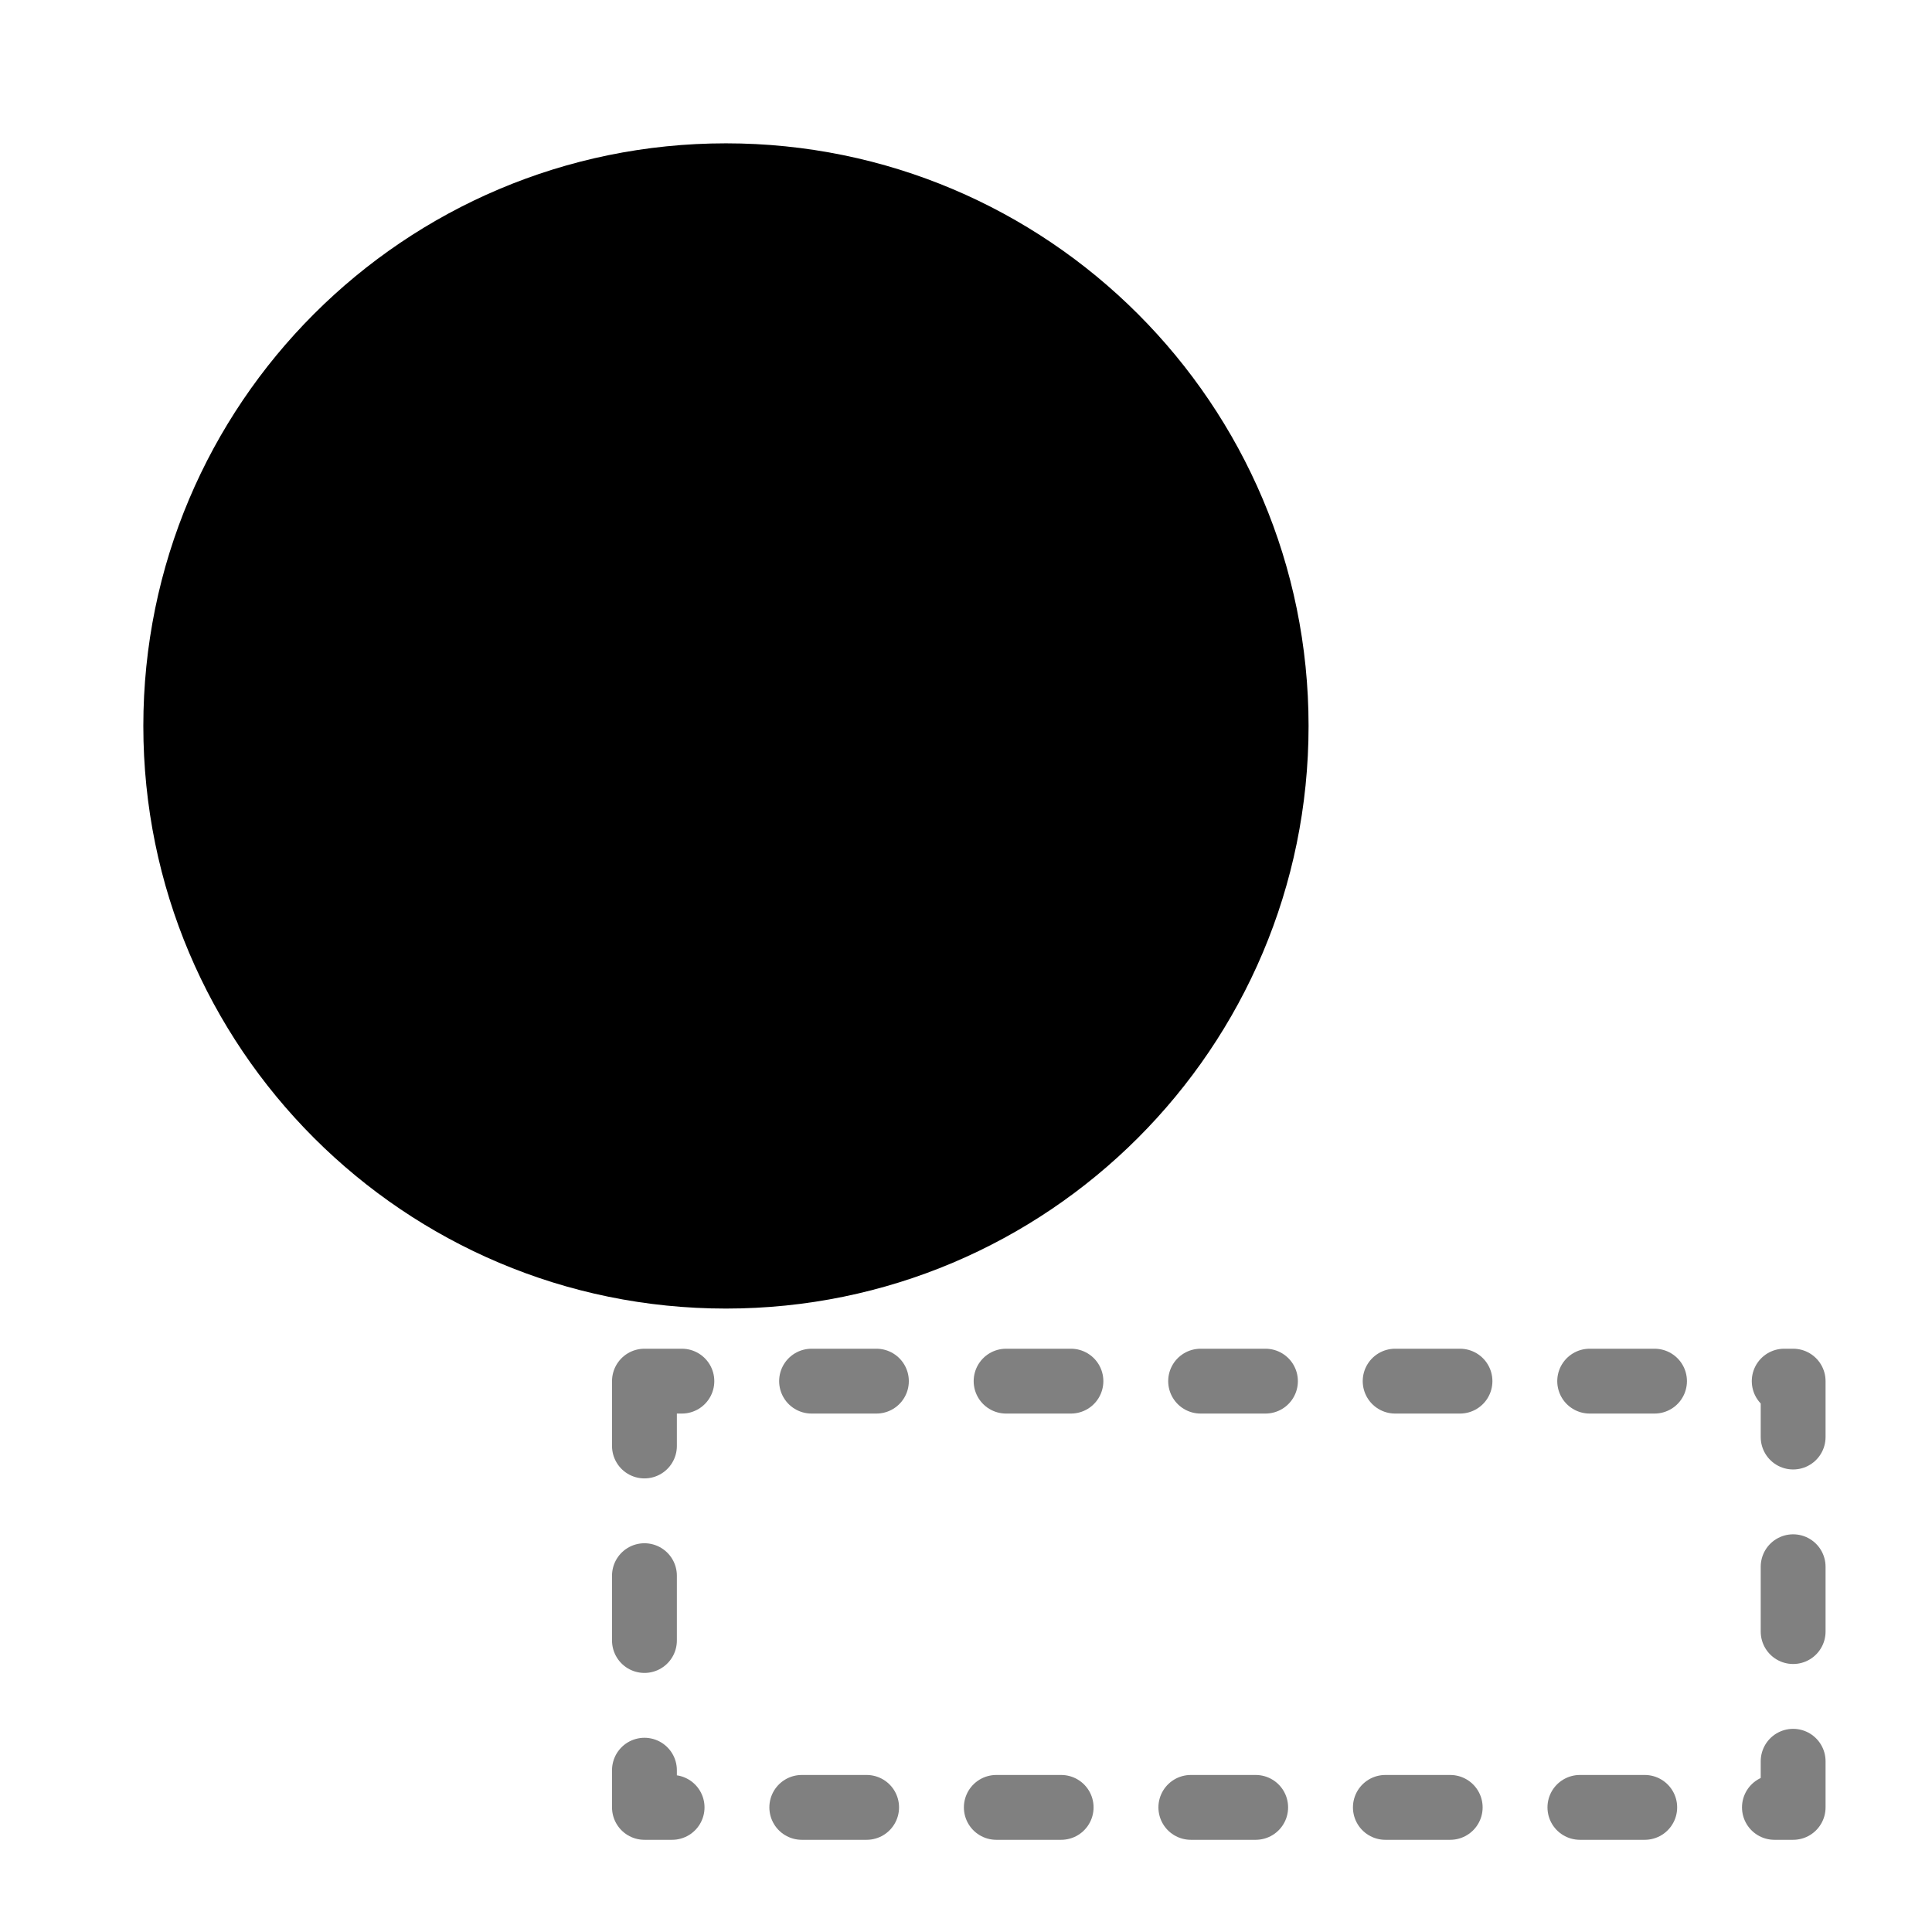
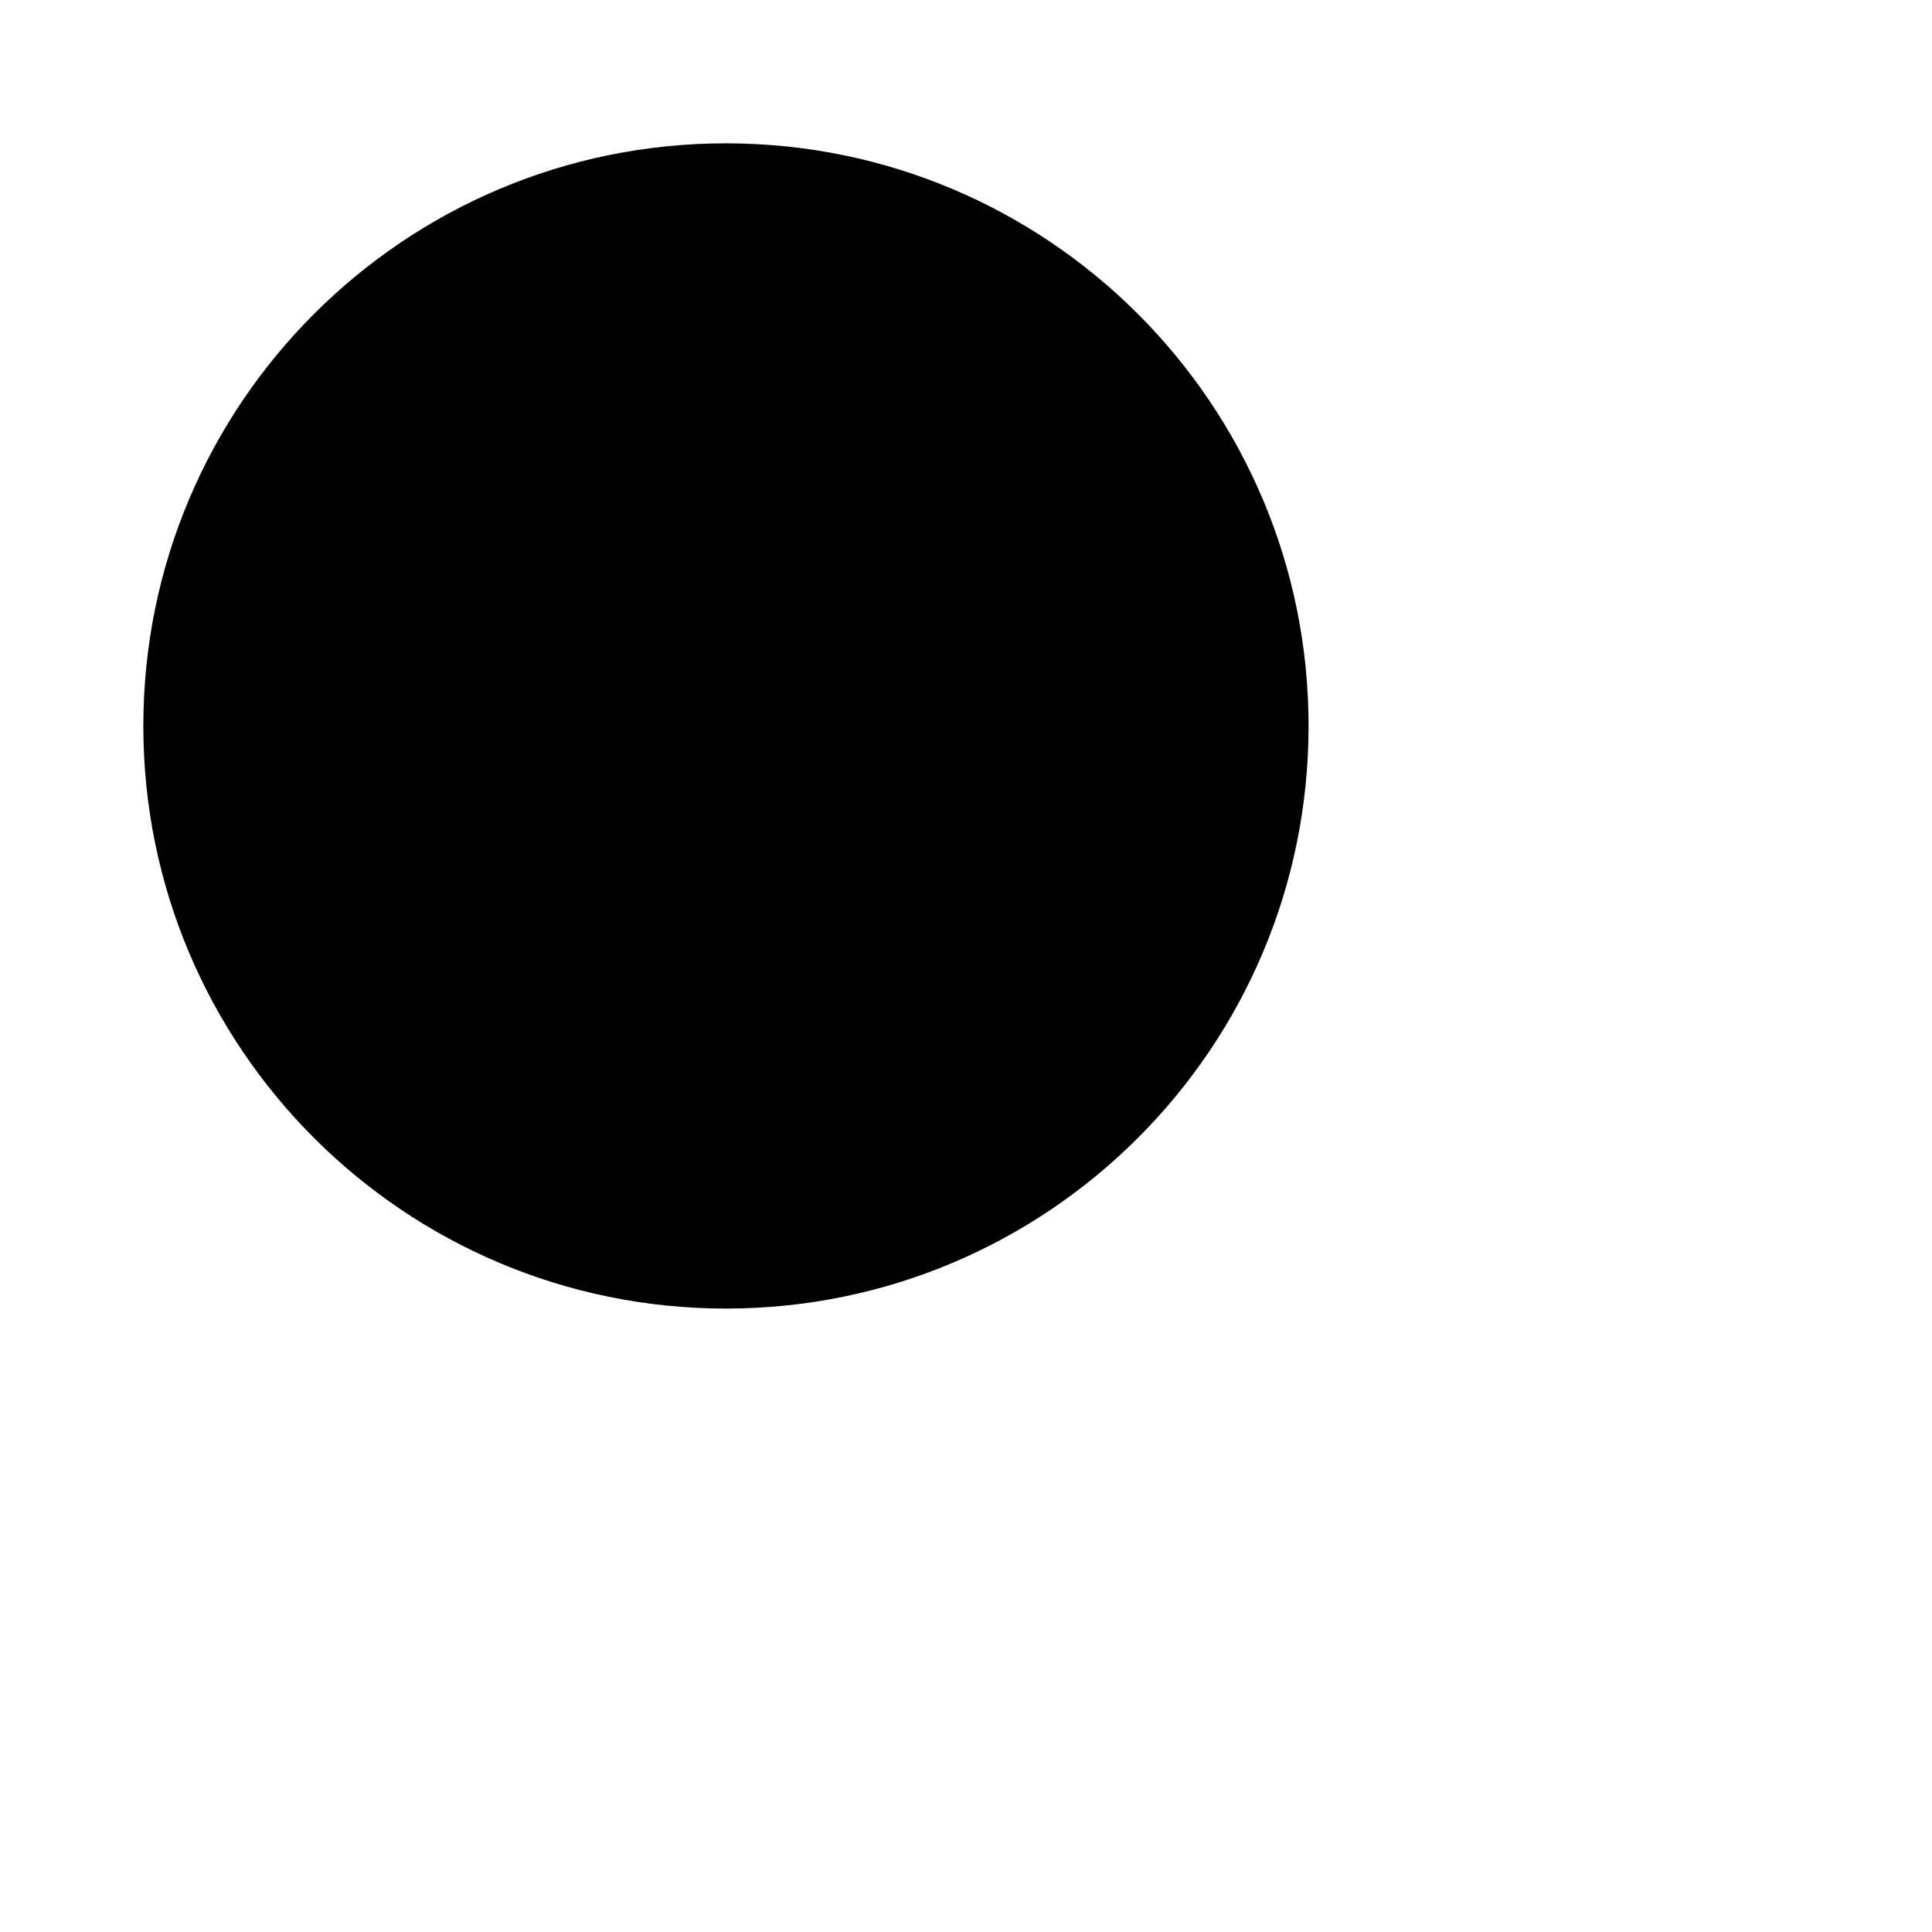
<svg xmlns="http://www.w3.org/2000/svg" width="32" height="32">
  <circle cx="12.024" cy="12.024" r="9.65" fill="param(fill)" />
  <g fill="param(outline)" fill-rule="evenodd" stroke="param(outline)" stroke-linejoin="round" stroke-width="3">
    <path stroke-width="1.809" d="m7.555 16.487 8.926-8.926M7.537 7.561l8.986 8.926" />
  </g>
  <path fill="none" stroke="param(outline)" stroke-width="3.001" d="M26.945 26.432h-13.5" />
-   <path fill="none" stroke="gray" stroke-dasharray="1.074,2.148" stroke-linecap="round" stroke-linejoin="round" stroke-width="1.074" d="M10.674 22.876v7.06H29.7v-7.06z" overflow="visible" />
+   <path fill="none" stroke="param(fill)" stroke-dasharray="1.074,2.148" stroke-linecap="round" stroke-linejoin="round" stroke-width="1.074" d="M10.674 22.876v7.06H29.7v-7.06z" overflow="visible" />
</svg>
